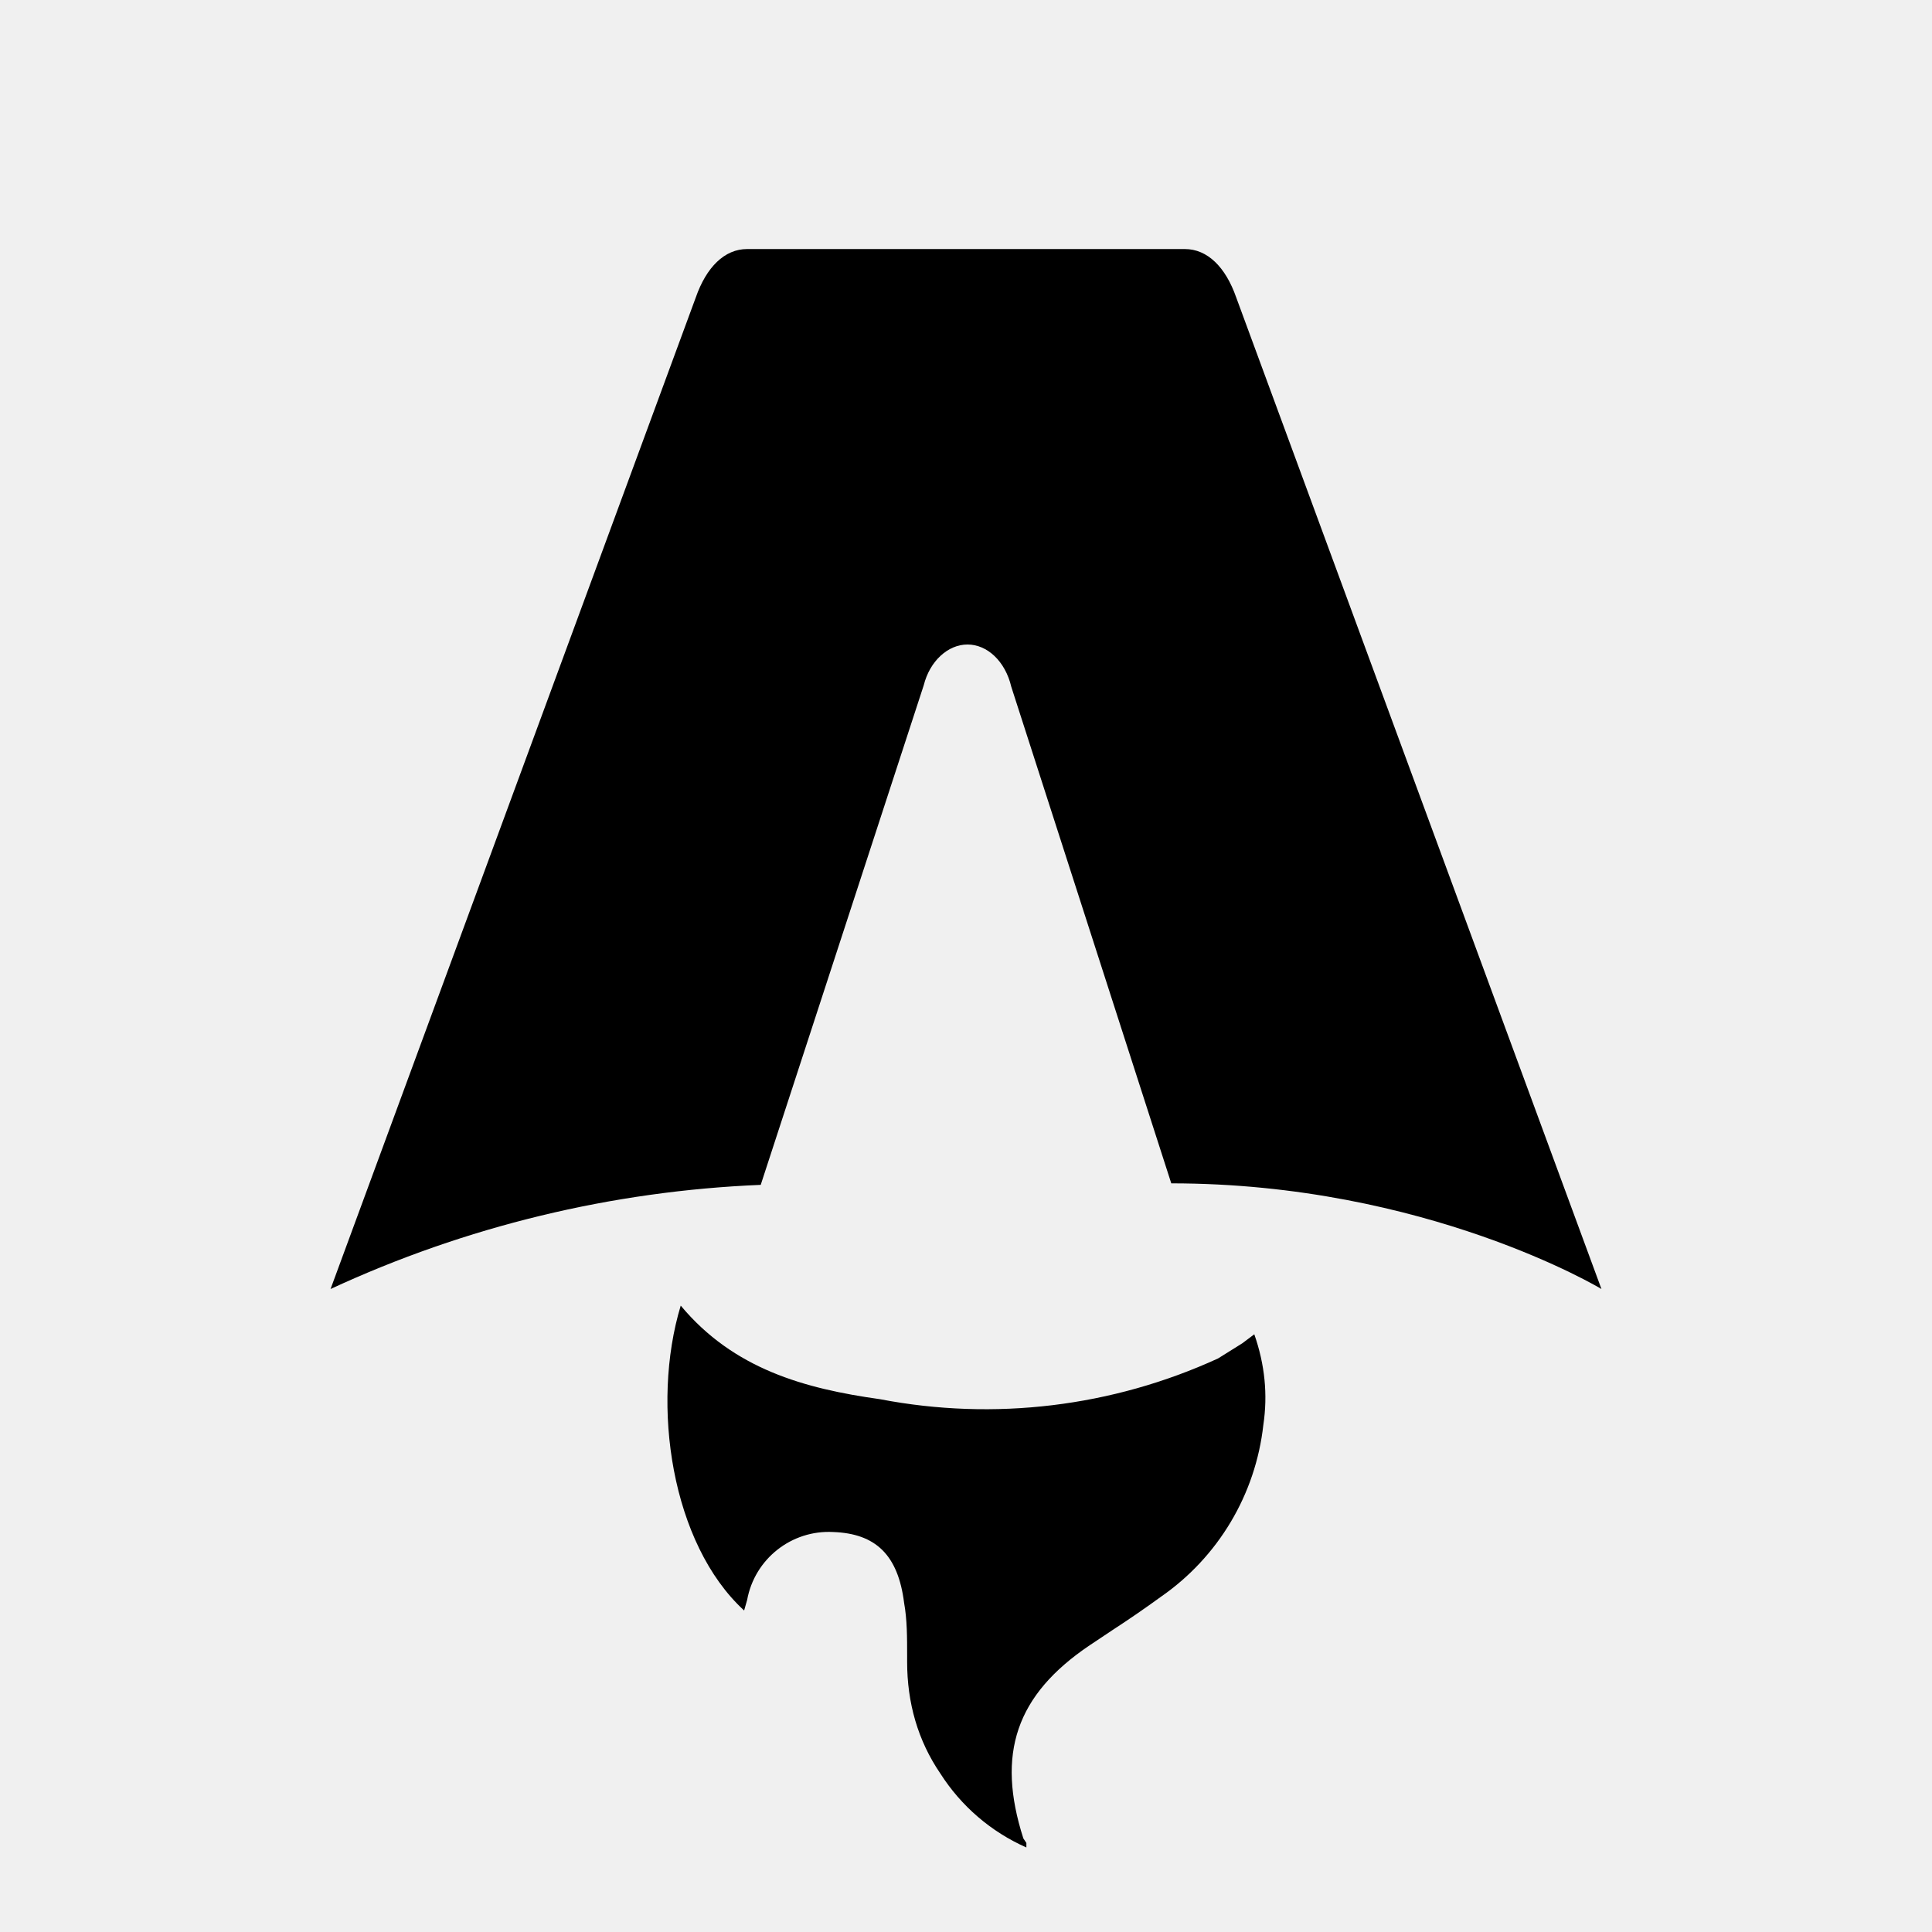
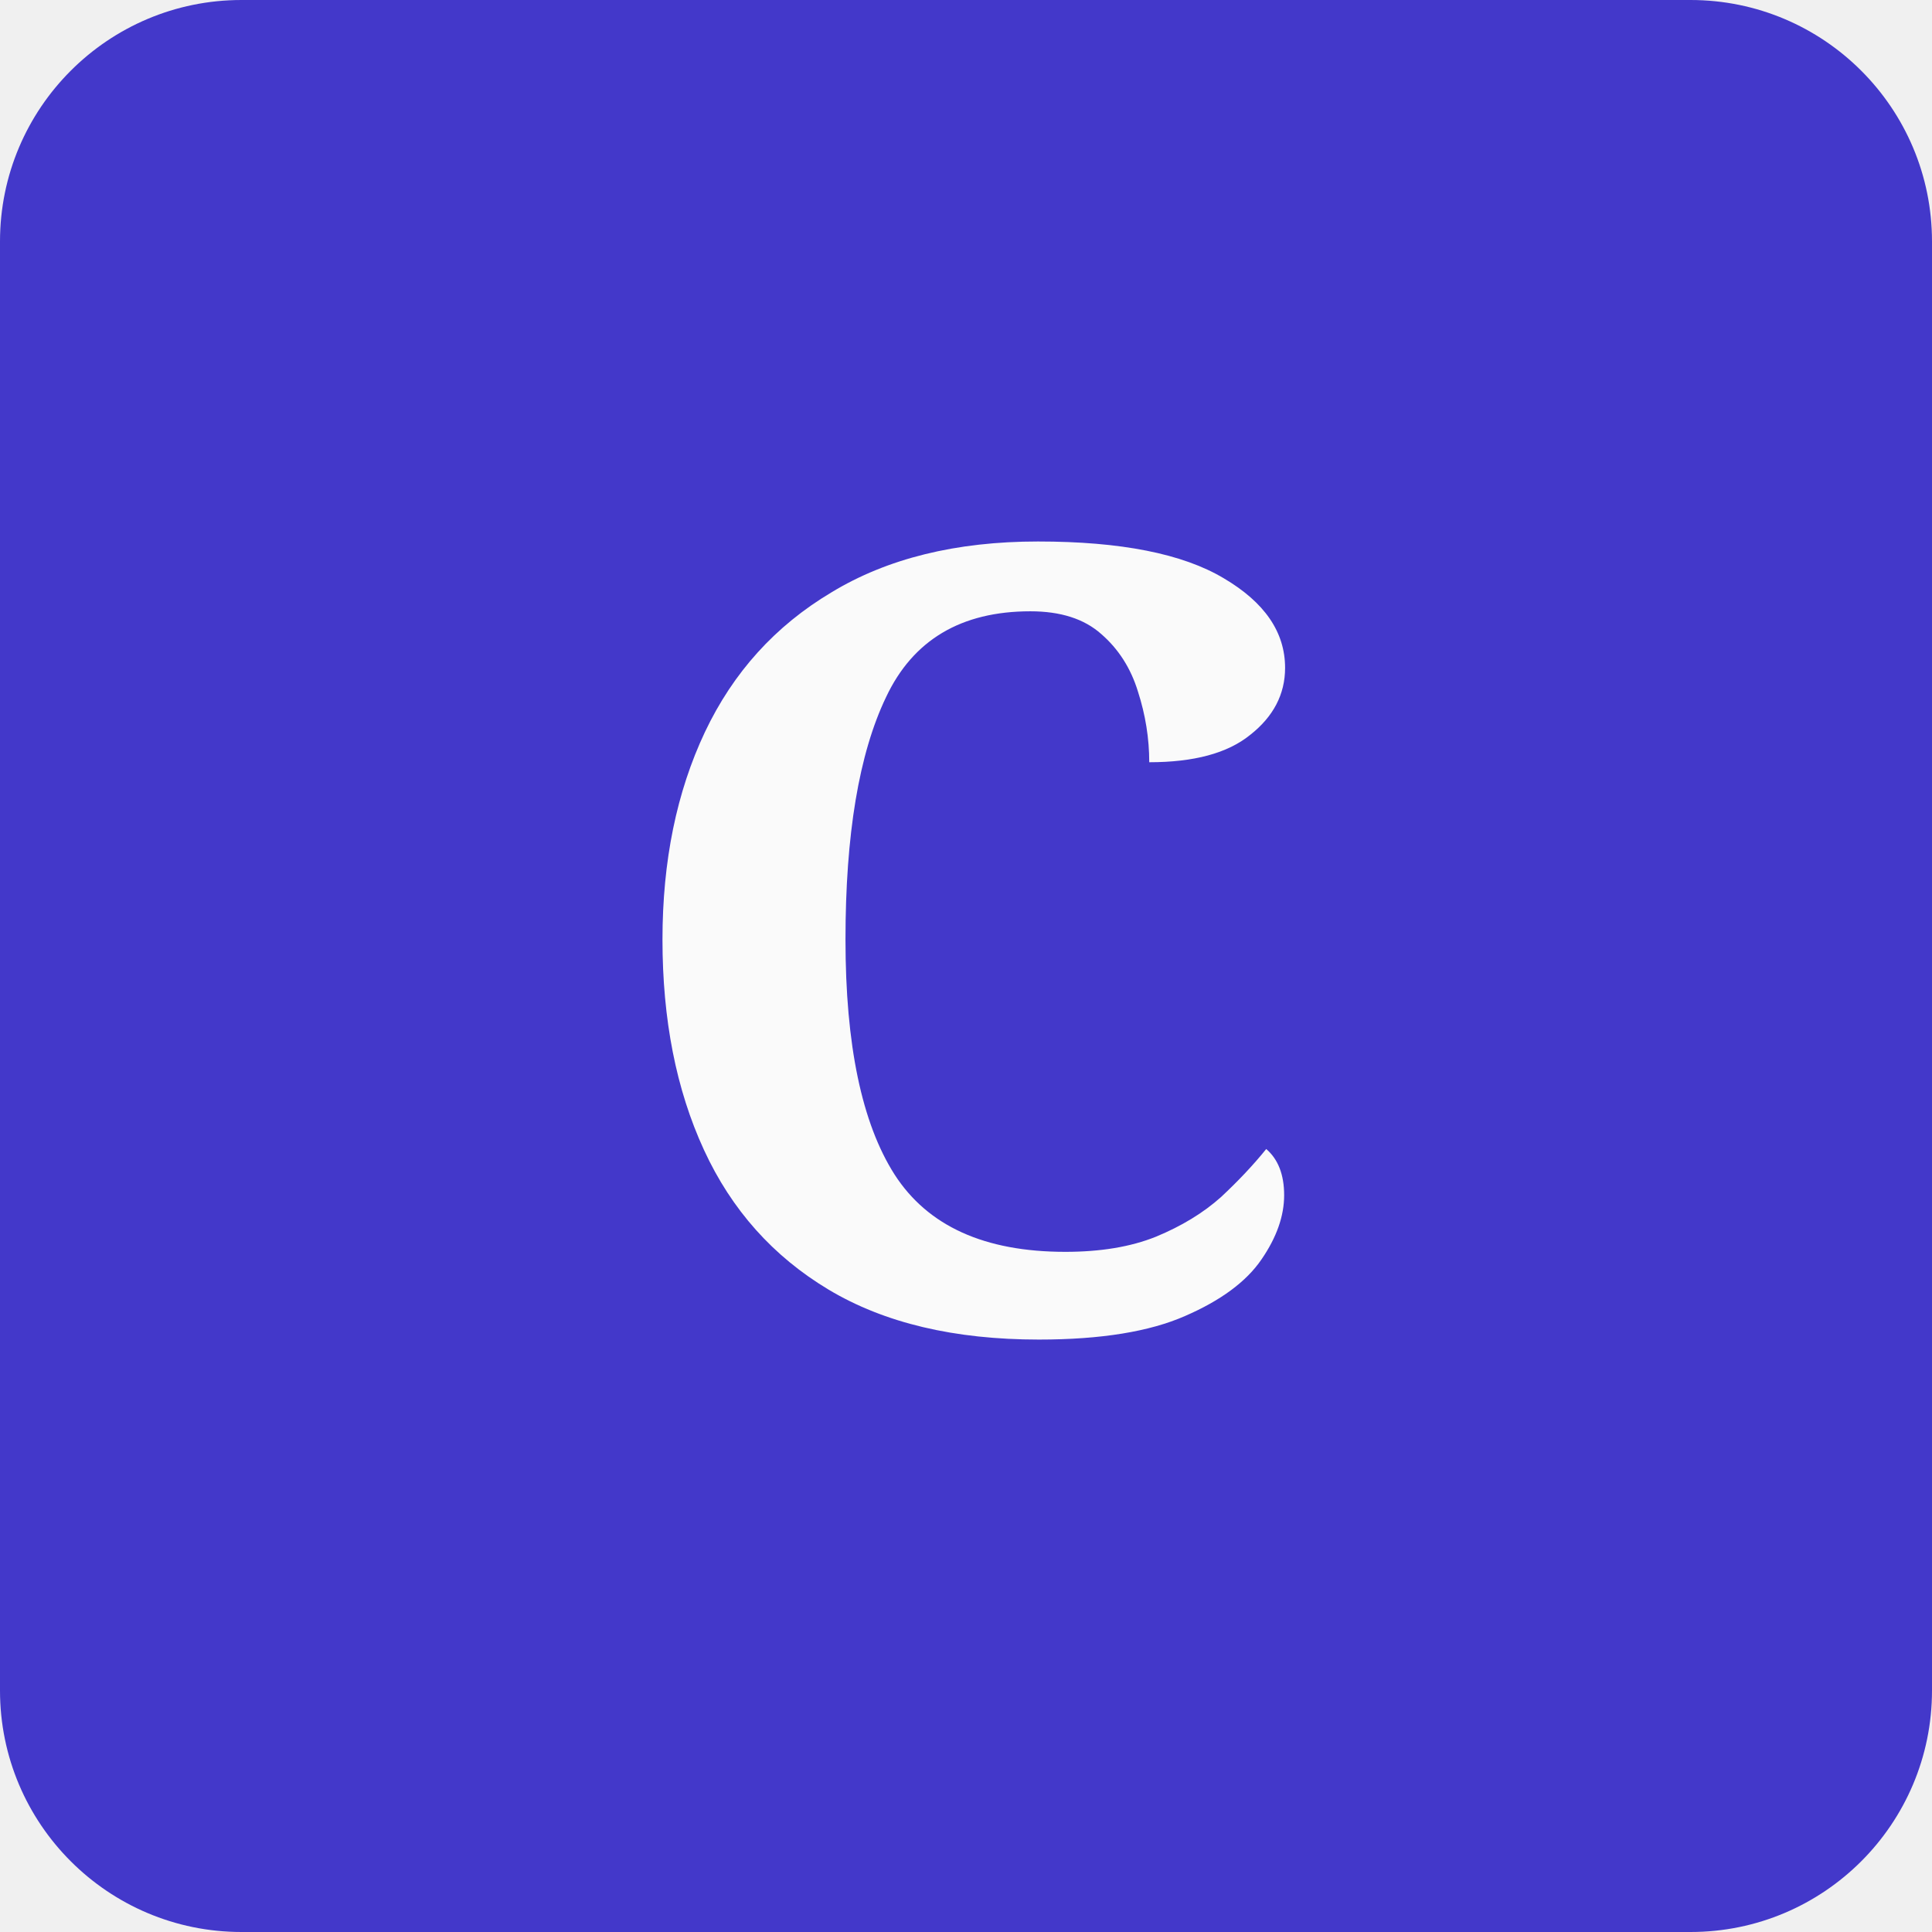
- <svg xmlns="http://www.w3.org/2000/svg" fill="none" viewBox="0 0 128 128">
-   <path d="M50.4 78.5a75.1 75.1 0 0 0-28.5 6.9l24.2-65.7c.7-2 1.9-3.2 3.4-3.2h29c1.5 0 2.7 1.2 3.4 3.2l24.2 65.7s-11.6-7-28.5-7L67 45.5c-.4-1.7-1.6-2.8-2.9-2.8-1.3 0-2.5 1.1-2.9 2.7L50.4 78.5Zm-1.1 28.2Zm-4.2-20.2c-2 6.6-.6 15.8 4.2 20.2a17.5 17.5 0 0 1 .2-.7 5.5 5.5 0 0 1 5.7-4.5c2.8.1 4.3 1.5 4.7 4.7.2 1.1.2 2.3.2 3.5v.4c0 2.7.7 5.2 2.2 7.4a13 13 0 0 0 5.7 4.9v-.3l-.2-.3c-1.8-5.6-.5-9.5 4.4-12.8l1.5-1a73 73 0 0 0 3.2-2.2 16 16 0 0 0 6.8-11.4c.3-2 .1-4-.6-6l-.8.6-1.6 1a37 37 0 0 1-22.4 2.7c-5-.7-9.7-2-13.2-6.2Z" />
-   <style>
-         path { fill: #000; }
-         @media (prefers-color-scheme: dark) {
-             path { fill: #FFF; }
-         }
-     </style>
+ <svg xmlns="http://www.w3.org/2000/svg" viewBox="0 0 32 32">
+   <rect width="32" height="32" fill="#4338ca" rx="4" />
+   <text x="16" y="22" text-anchor="middle" font-family="Georgia, serif" font-size="18" font-weight="600" fill="#fafafa">C</text>
</svg>
